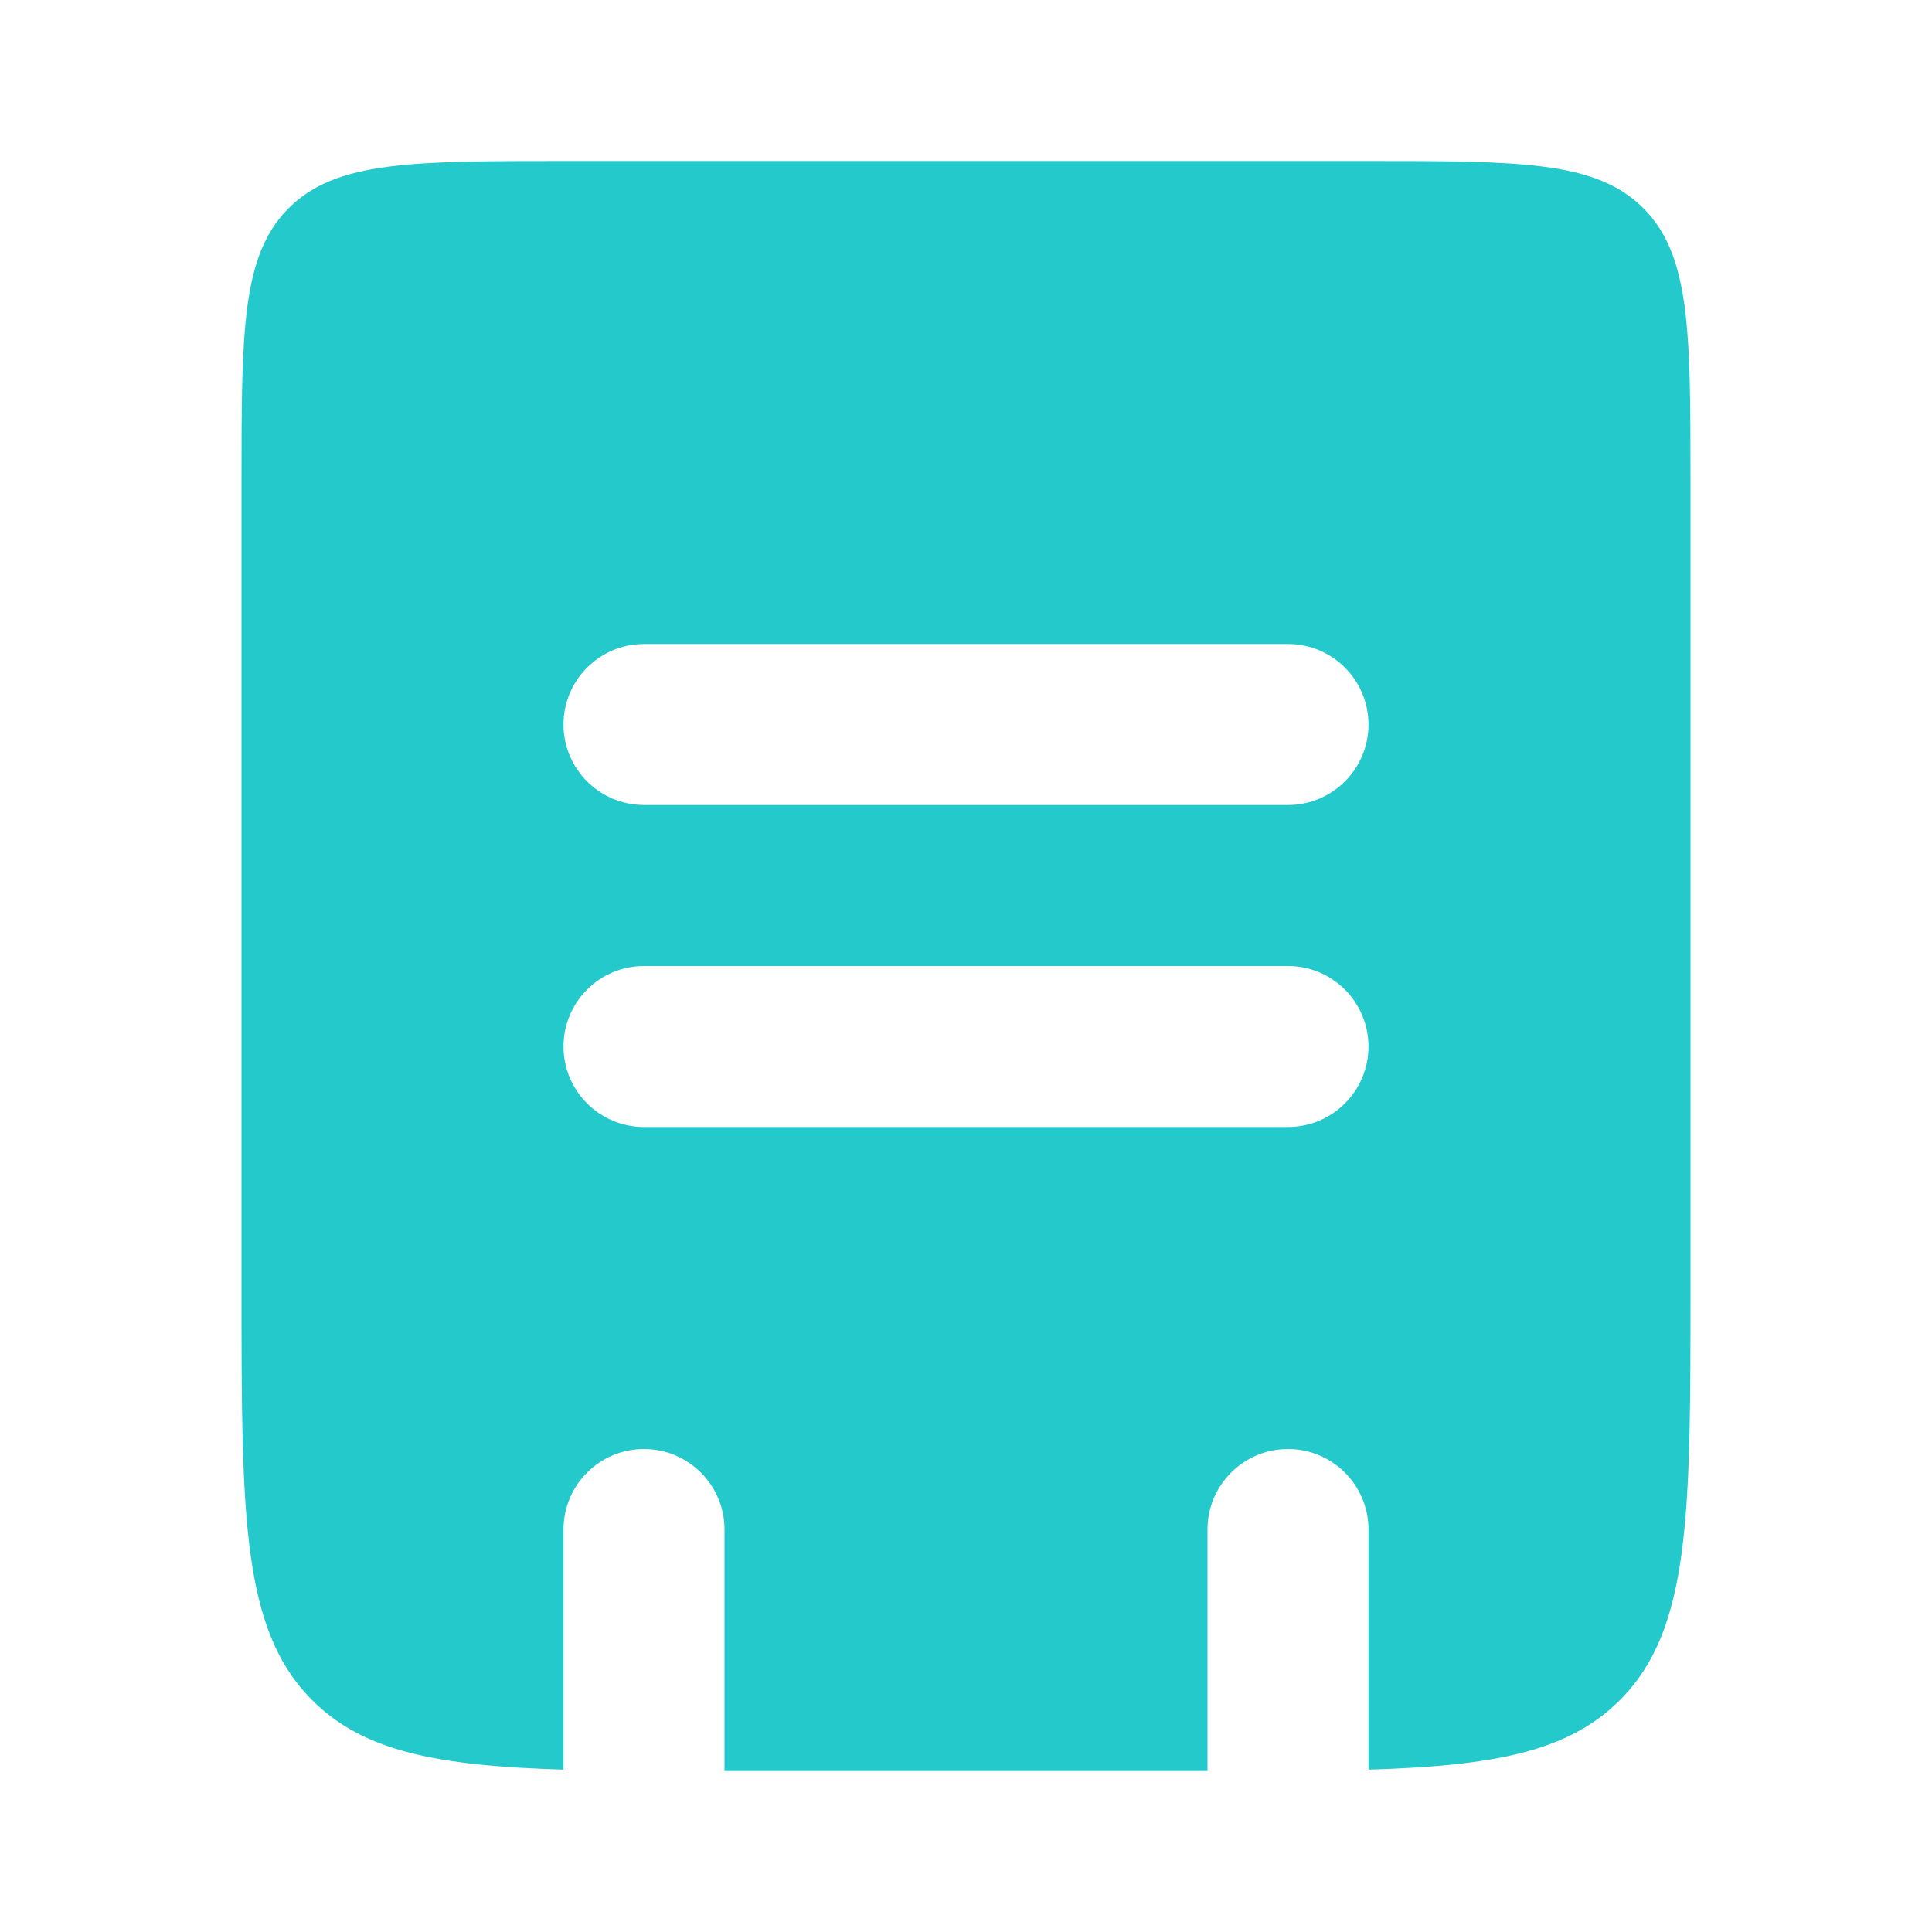
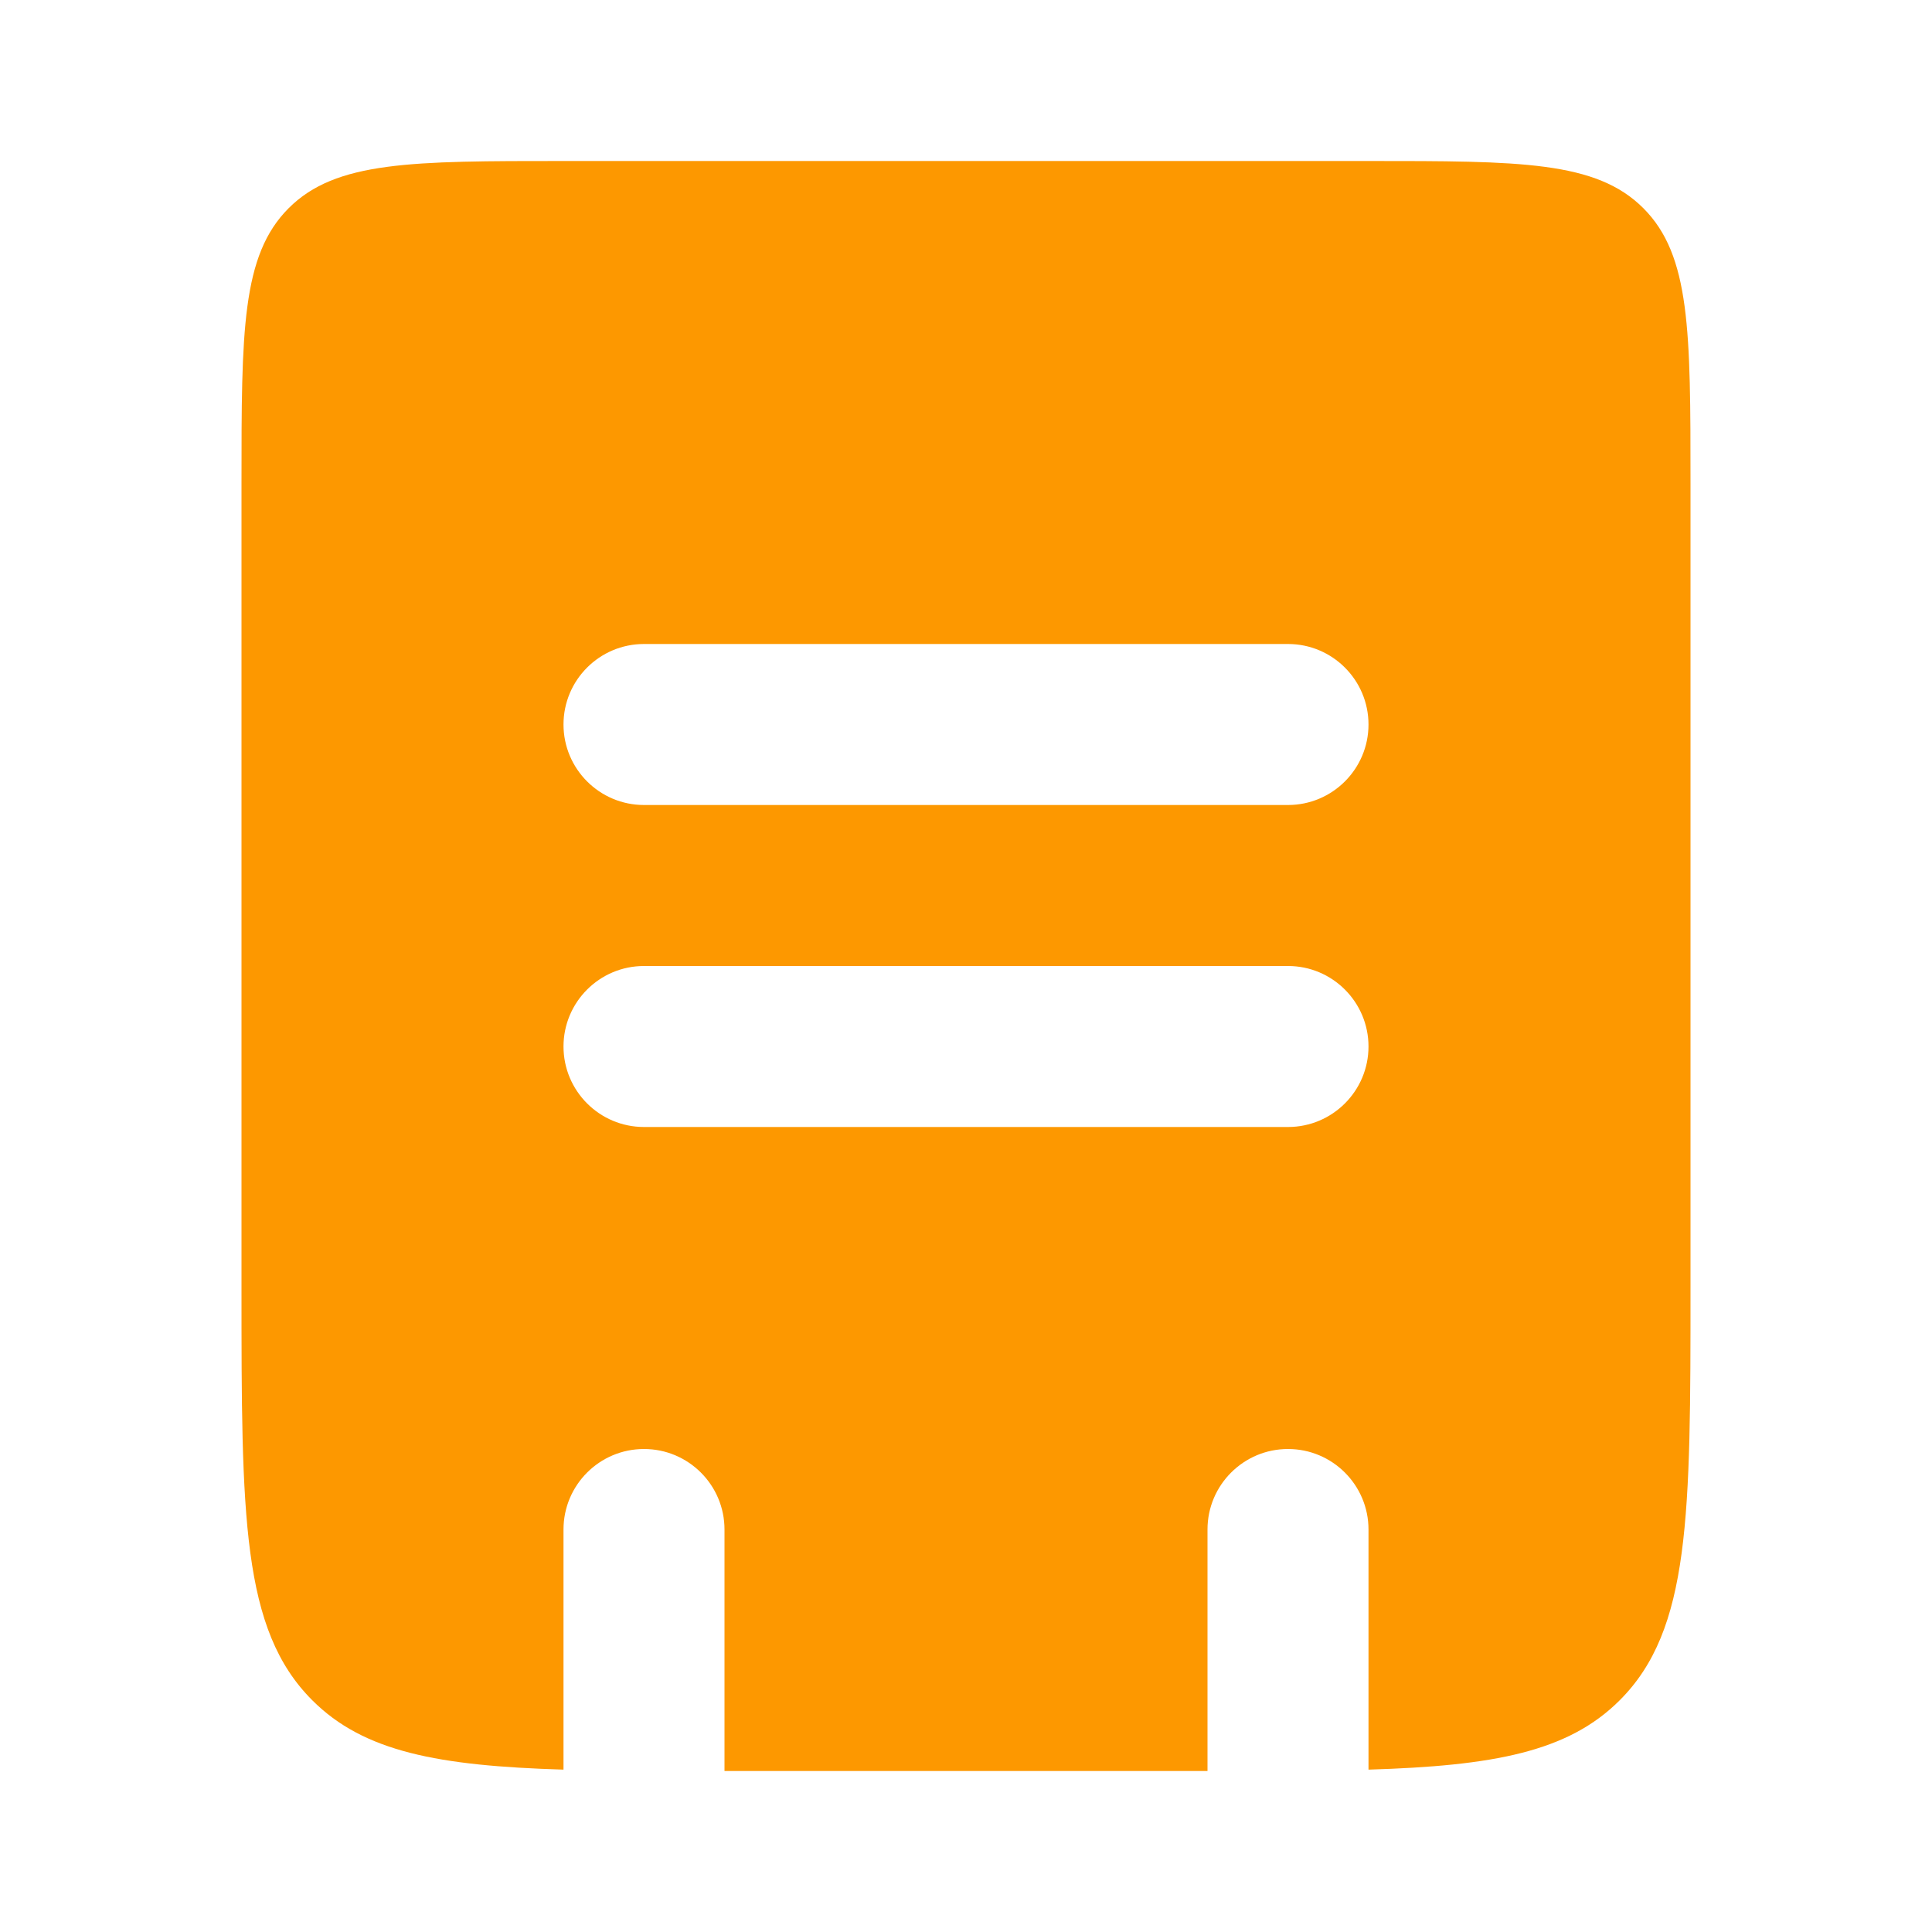
<svg xmlns="http://www.w3.org/2000/svg" viewBox="0 0 24 24" fill="none">
  <g id="SVGRepo_bgCarrier" stroke-width="0" />
  <g id="SVGRepo_tracerCarrier" stroke-linecap="round" stroke-linejoin="round" />
  <g id="SVGRepo_iconCarrier">
-     <path fill-rule="evenodd" clip-rule="evenodd" d="M3.586 2.586C3 3.172 3 4.114 3 6V16C3 18.828 3 20.243 3.879 21.121C4.52 21.763 5.447 21.936 7 21.983V19C7 18.448 7.448 18 8 18C8.552 18 9 18.448 9 19L9 22H15V19C15 18.448 15.448 18 16 18C16.552 18 17 18.448 17 19L17 21.983C18.553 21.936 19.48 21.763 20.121 21.121C21 20.243 21 18.828 21 16V6C21 4.114 21 3.172 20.414 2.586C19.828 2 18.886 2 17 2H7C5.114 2 4.172 2 3.586 2.586ZM8 8C7.448 8 7 8.448 7 9C7 9.552 7.448 10 8 10H16C16.552 10 17 9.552 17 9C17 8.448 16.552 8 16 8H8ZM8 14L16 14C16.552 14 17 13.552 17 13C17 12.448 16.552 12 16 12L8 12C7.448 12 7 12.448 7 13C7 13.552 7.448 14 8 14Z" fill="#24c9cc" />
+     <path fill-rule="evenodd" clip-rule="evenodd" d="M3.586 2.586C3 3.172 3 4.114 3 6V16C3 18.828 3 20.243 3.879 21.121C4.52 21.763 5.447 21.936 7 21.983V19C7 18.448 7.448 18 8 18C8.552 18 9 18.448 9 19L9 22H15V19C15 18.448 15.448 18 16 18C16.552 18 17 18.448 17 19L17 21.983C18.553 21.936 19.48 21.763 20.121 21.121C21 20.243 21 18.828 21 16V6C21 4.114 21 3.172 20.414 2.586C19.828 2 18.886 2 17 2H7C5.114 2 4.172 2 3.586 2.586ZM8 8C7.448 8 7 8.448 7 9C7 9.552 7.448 10 8 10H16C16.552 10 17 9.552 17 9C17 8.448 16.552 8 16 8H8ZM8 14L16 14C16.552 14 17 13.552 17 13C17 12.448 16.552 12 16 12L8 12C7.448 12 7 12.448 7 13C7 13.552 7.448 14 8 14Z" fill="#fd9800" />
  </g>
</svg>
